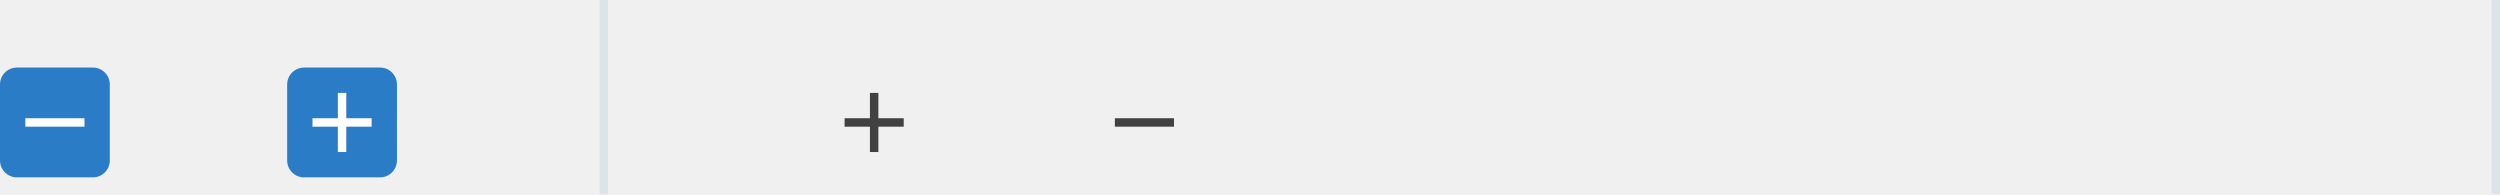
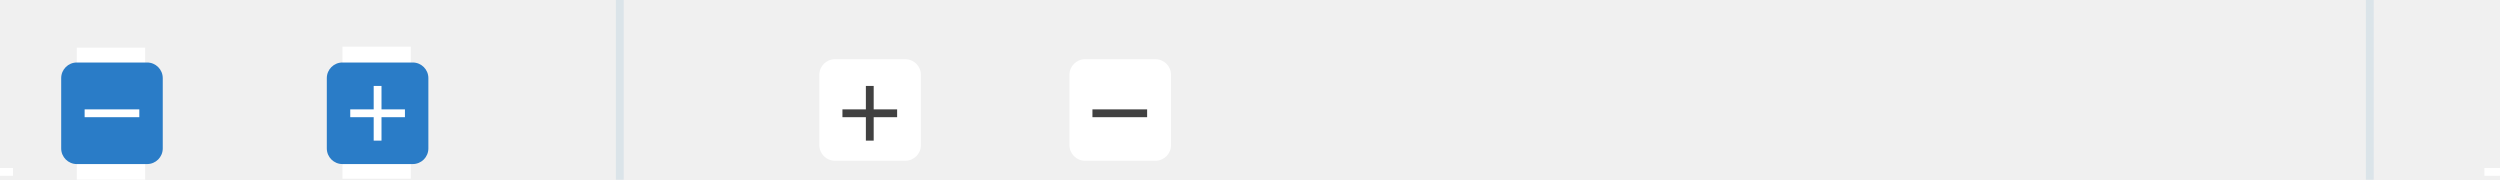
- <svg xmlns="http://www.w3.org/2000/svg" width="296px" height="23px" viewBox="0 0 296 23" version="1.1">
+ <svg xmlns="http://www.w3.org/2000/svg" width="320px" height="23px" viewBox="0 0 320 23" version="1.1">
  <defs />
  <g id="-Stylesheet-+-Mobile" stroke="none" stroke-width="1" fill="none" fill-rule="evenodd">
-     <g id="Assets" transform="translate(-49, -768)">
-       <g id="+--SWG" transform="translate(49, 768)">
-         <g id="+-hover" transform="translate(0, 8)">
-           <rect id="Rectangle-537" fill="#2A7CC7" x="0" y="0" width="13" height="13" rx="2" />
-           <path d="M3,6.5 L10,6.5 L3,6.5 Z" id="Line-Copy-7" stroke="#FFFFFF" />
+     <g id="Assets" transform="translate(-39, -768)">
+       <g id="_x2B_--SWG" transform="translate(39, 768)">
+         <g id="_x2D_Stylesheet-_x2B_-Mobile_1_">
+           <g id="Assets_1_" transform="translate(-39, -768)">
+             <g id="_x2B_--SWG_1_" transform="translate(39, 768)">
+               <g id="_x2B_-hover_2_" transform="translate(34, 8)">
+                 <path id="Rectangle-537_2_" fill="#FFFFFF" d="M72.875-0.423h9c1.104,0,2,0.896,2,2v9c0,1.104-0.896,2-2,2h-9                                     c-1.104,0-2-0.896-2-2v-9C70.875,0.473,71.771-0.423,72.875-0.423z" />
+               </g>
+               <g id="_x2B_-hover_4_" transform="translate(34, 8)">
+                 <path id="Rectangle-537_4_" fill="#FFFFFF" d="M104.891-0.423h9c1.104,0,2,0.896,2,2v9c0,1.104-0.896,2-2,2h-9                                     c-1.104,0-2-0.896-2-2v-9C102.891,0.473,103.787-0.423,104.891-0.423z" />
+               </g>
+               <rect x="43.832" y="5.974" fill="#FFFFFF" width="8.749" height="16.901" />
+               <rect x="9.832" y="6.099" fill="#FFFFFF" width="8.749" height="16.901" />
+             </g>
+           </g>
        </g>
-         <g id="+-hover" transform="translate(34, 8)">
-           <rect id="Rectangle-537" fill="#2A7CC7" x="0" y="0" width="13" height="13" rx="2" />
-           <path d="M7,3.318 L7,3 L6,3 L6,3.318 L6,9.682 L6,10 L7,10 L7,9.682 L7,3.318 Z" id="Shape" fill="#FFFFFF" />
-           <path d="M3,6.5 L10,6.5 L3,6.5 Z" id="Line-Copy-7" stroke="#FFFFFF" />
+         <g id="_x2B_-hover" transform="translate(0, 8)">
+           <path id="Rectangle-537" fill="#2A7CC7" d="M9.832,0h9c1.104,0,2,0.896,2,2v9c0,1.104-0.896,2-2,2h-9c-1.104,0-2-0.896-2-2V2                         C7.832,0.896,8.728,0,9.832,0z" />
+           <path id="Line-Copy-7" fill="none" stroke="#FFFFFF" d="M10.832,6.5h7H10.832z" />
+           <path id="Line-Copy-7_6_" fill="none" stroke="#FFFFFF" d="M0,14h1.665H0z" />
+           <path id="Line-Copy-7_9_" fill="none" stroke="#FFFFFF" d="M318,14h2H318z" />
        </g>
-         <rect id="Rectangle-94" fill="#DBE4E9" x="71" y="0" width="1" height="23" />
-         <rect id="Rectangle-94-Copy" fill="#DBE4E9" x="295" y="0" width="1" height="23" />
-         <g id="+" transform="translate(100, 11)">
-           <path d="M4,6.682 L4,0.318 L4,0 L3,0 L3,0.318 L3,6.682 L3,7 L4,7 L4,6.682 L4,6.682 Z" id="Shape" fill="#414141" />
-           <path d="M0,3.5 L7,3.5 L0,3.5 Z" id="Line-Copy-7" stroke="#414141" />
+         <g id="_x2B_-hover_1_" transform="translate(34, 8)">
+           <path id="Rectangle-537_1_" fill="#2A7CC7" d="M9.832,0h9c1.104,0,2,0.896,2,2v9c0,1.104-0.896,2-2,2h-9c-1.104,0-2-0.896-2-2V2                         C7.832,0.896,8.728,0,9.832,0z" />
+           <path id="Shape" fill="#FFFFFF" d="M14.832,3.318V3h-1v0.318v6.364V10h1V9.682V3.318z" />
+           <path id="Line-Copy-7_1_" fill="none" stroke="#FFFFFF" d="M10.832,6.5h7H10.832z" />
        </g>
-         <g id="-" transform="translate(132, 13)" stroke="#414141">
-           <path d="M0,1.5 L7,1.5 L0,1.5 Z" id="Line-Copy-7" />
+         <rect id="Rectangle-94" x="78.832" fill="#DBE4E9" width="1" height="23">
+                 </rect>
+         <rect id="Rectangle-94-Copy" x="302.832" fill="#DBE4E9" width="1" height="23">
+                 </rect>
+         <g id="_x2B_" transform="translate(100, 11)">
+           <path id="Shape_1_" fill="#414141" d="M11.832,6.682V0.318V0h-1v0.318v6.364V7h1V6.682L11.832,6.682z" />
+           <path id="Line-Copy-7_2_" fill="none" stroke="#414141" d="M7.832,3.5h7H7.832z" />
+         </g>
+         <g id="_x2D_" transform="translate(132, 13)">
+           <path id="Line-Copy-7_3_" fill="none" stroke="#414141" d="M7.832,1.5h7H7.832z" />
        </g>
      </g>
    </g>
  </g>
</svg>
